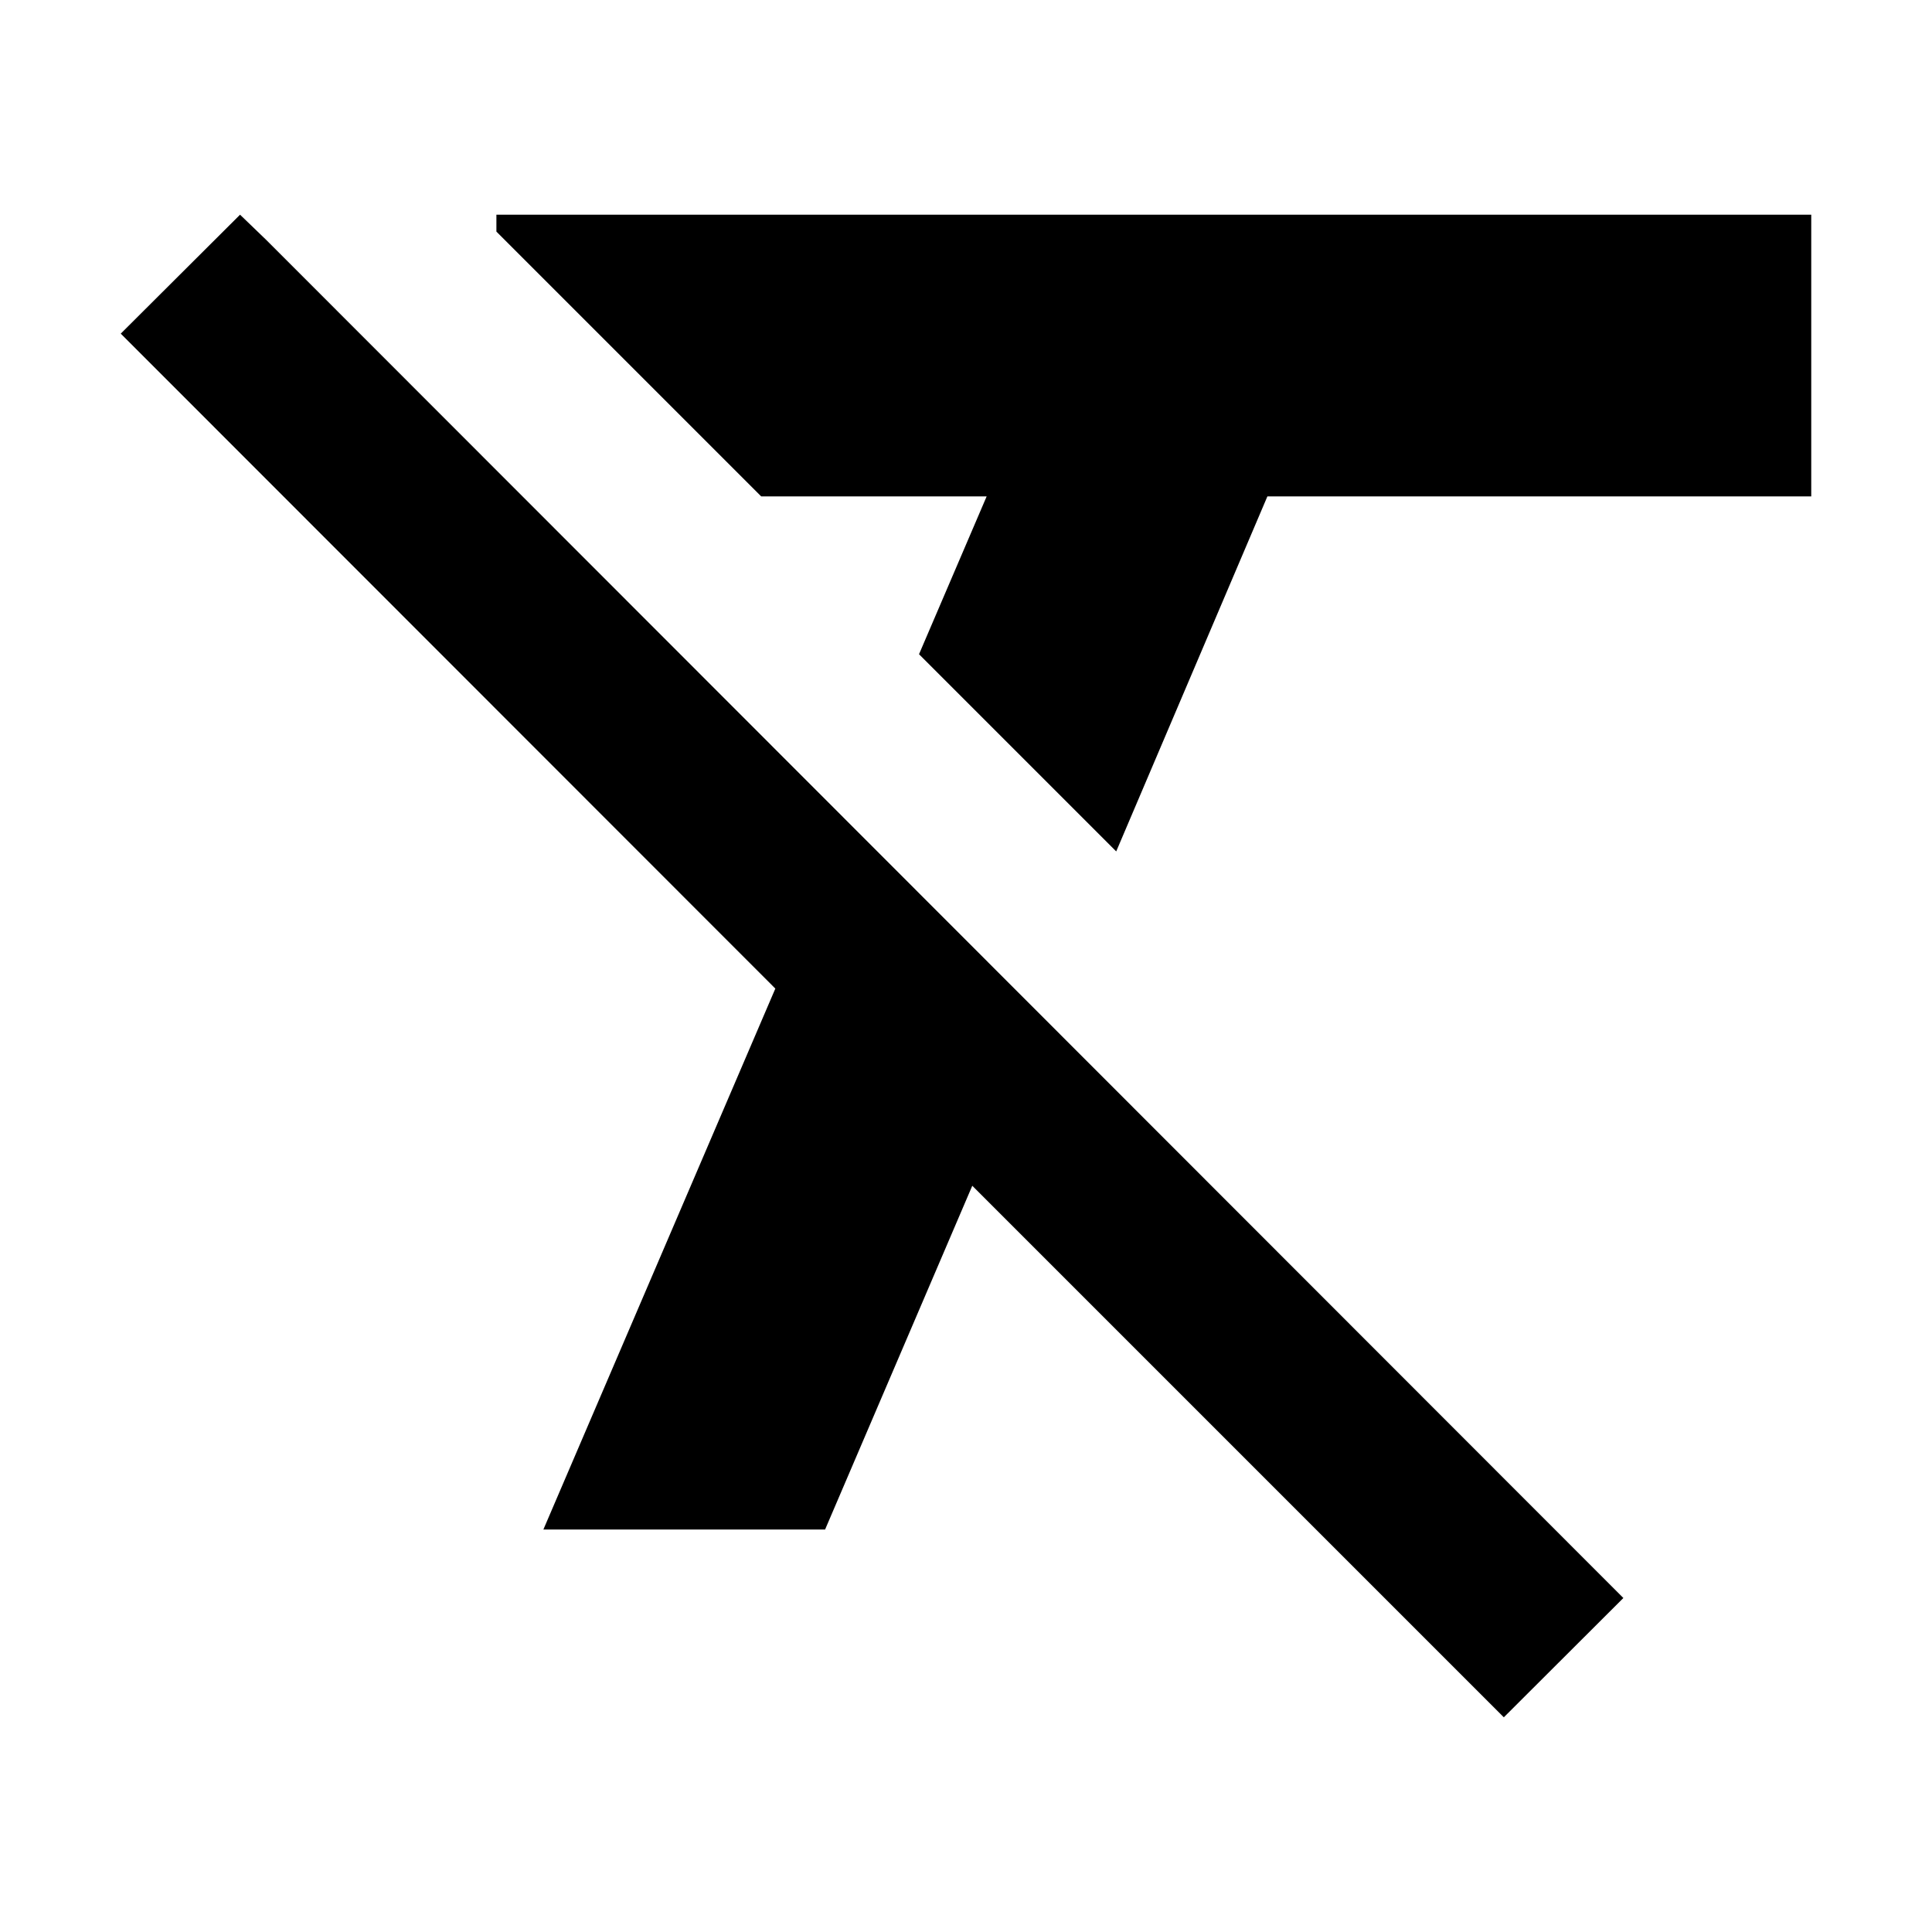
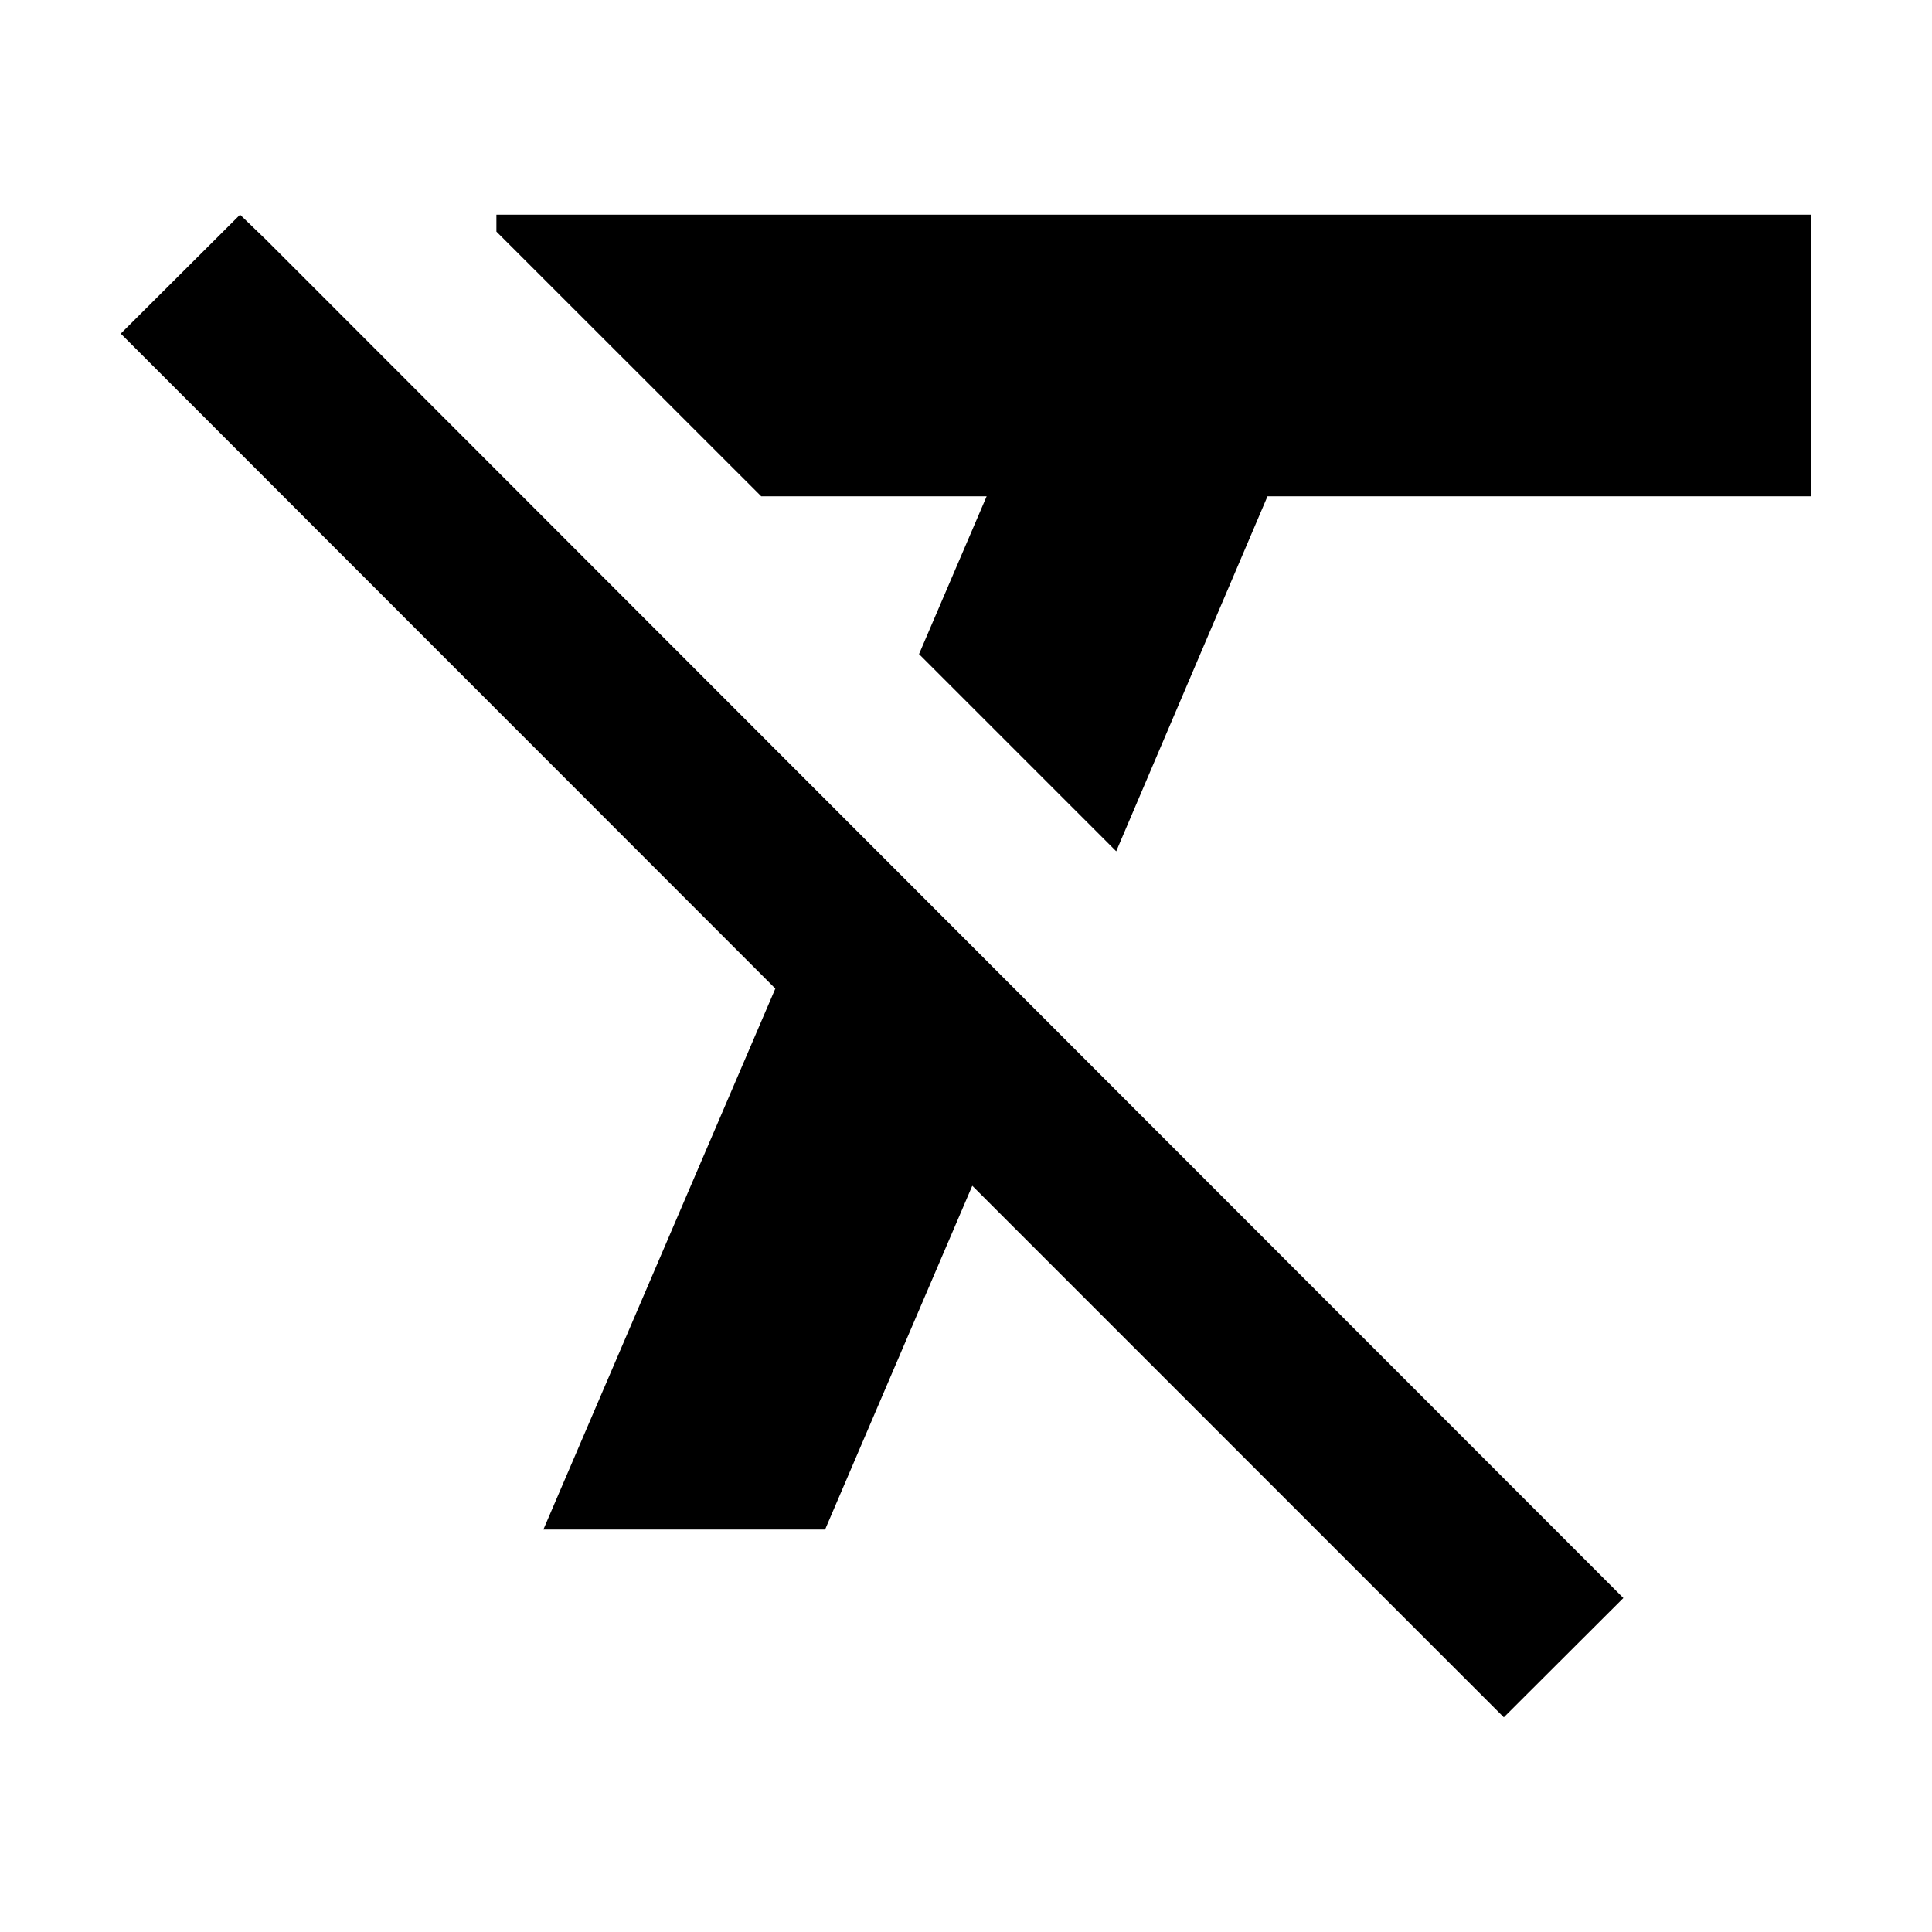
<svg xmlns="http://www.w3.org/2000/svg" height="16" width="16" viewBox="0 0 16 16">
-   <path fill-rule="evenodd" d="M 1.988,1.778 1,2.763 6.421,8.187 4.5,12.667 H 6.833 L 8.052,9.82 12.454,14.222 13.444,13.234 2.206,1.988 Z m 2.123,0 v 0.14 l 2.193,2.193 h 1.867 l -0.56,1.307 1.633,1.633 1.252,-2.94 H 15 V 1.778 Z" />
+   <path fill-rule="evenodd" d="M1.988 1.778L1 2.763l5.421 5.424-1.921 4.48h2.333L8.052 9.82l4.402 4.402.99-.988L2.206 1.988zm2.123 0v.14L6.304 4.11h1.867l-.56 1.307L9.244 7.05l1.253-2.94H15V1.778z" />
</svg>
